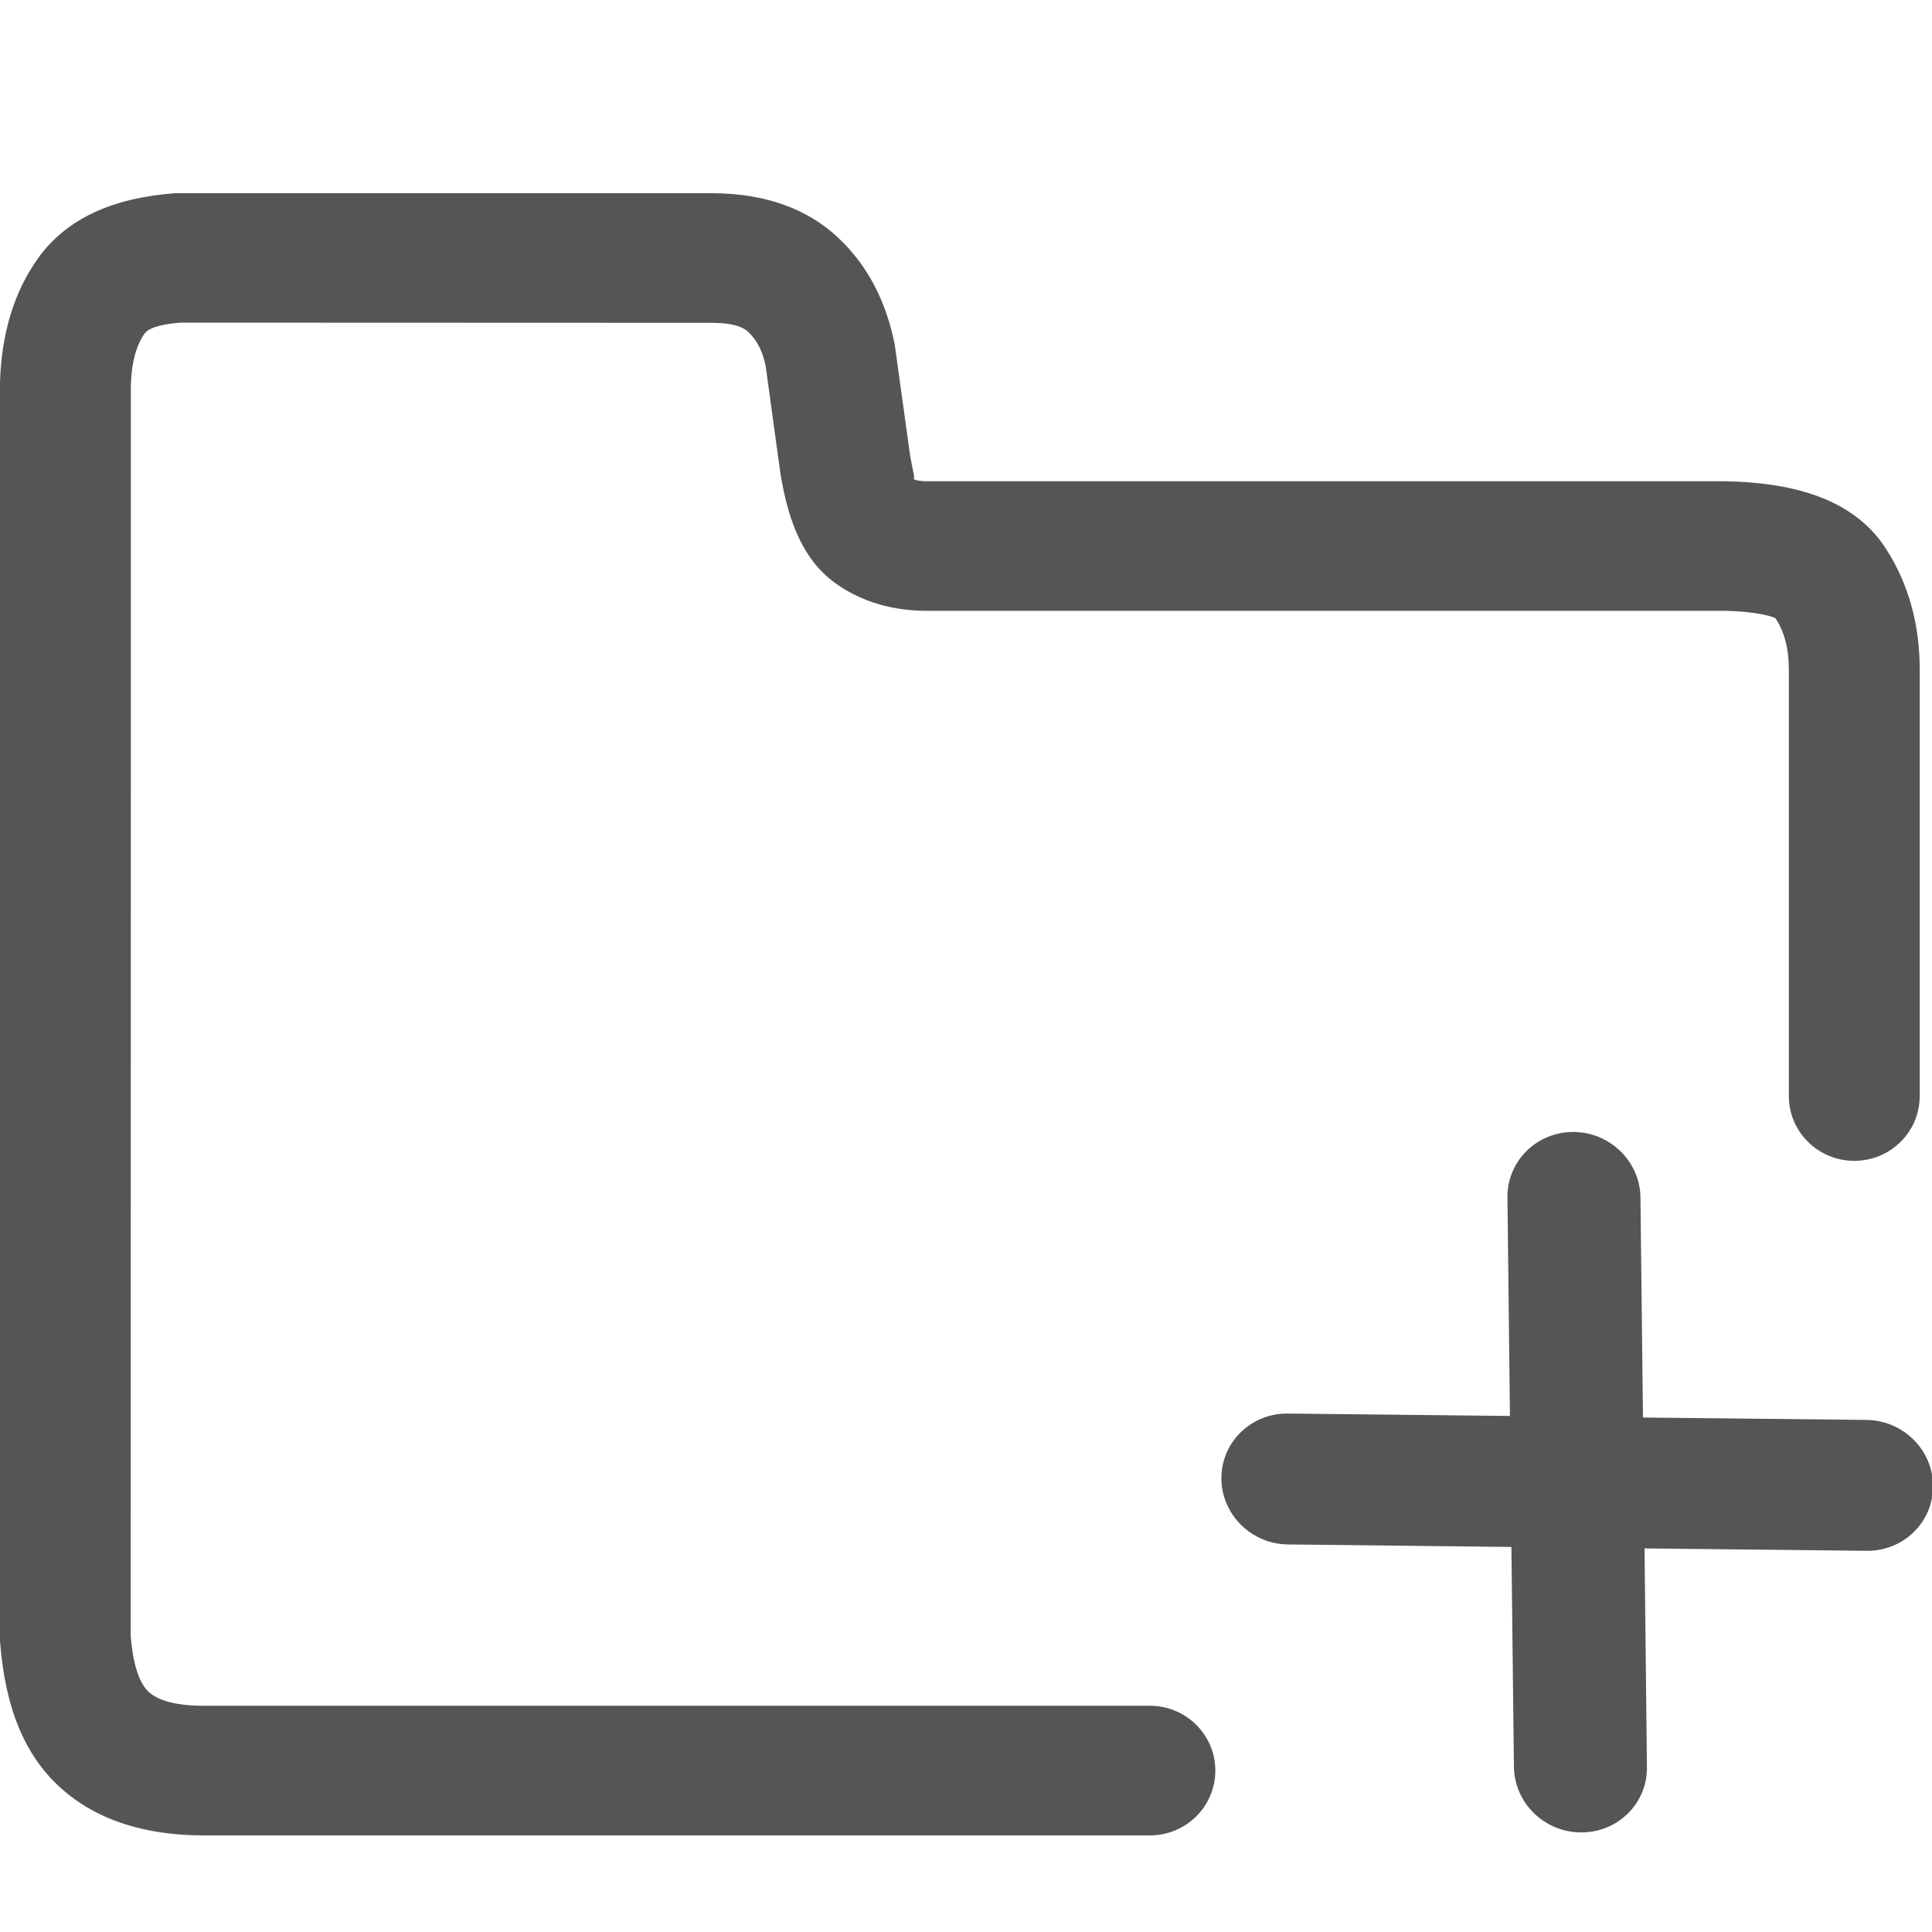
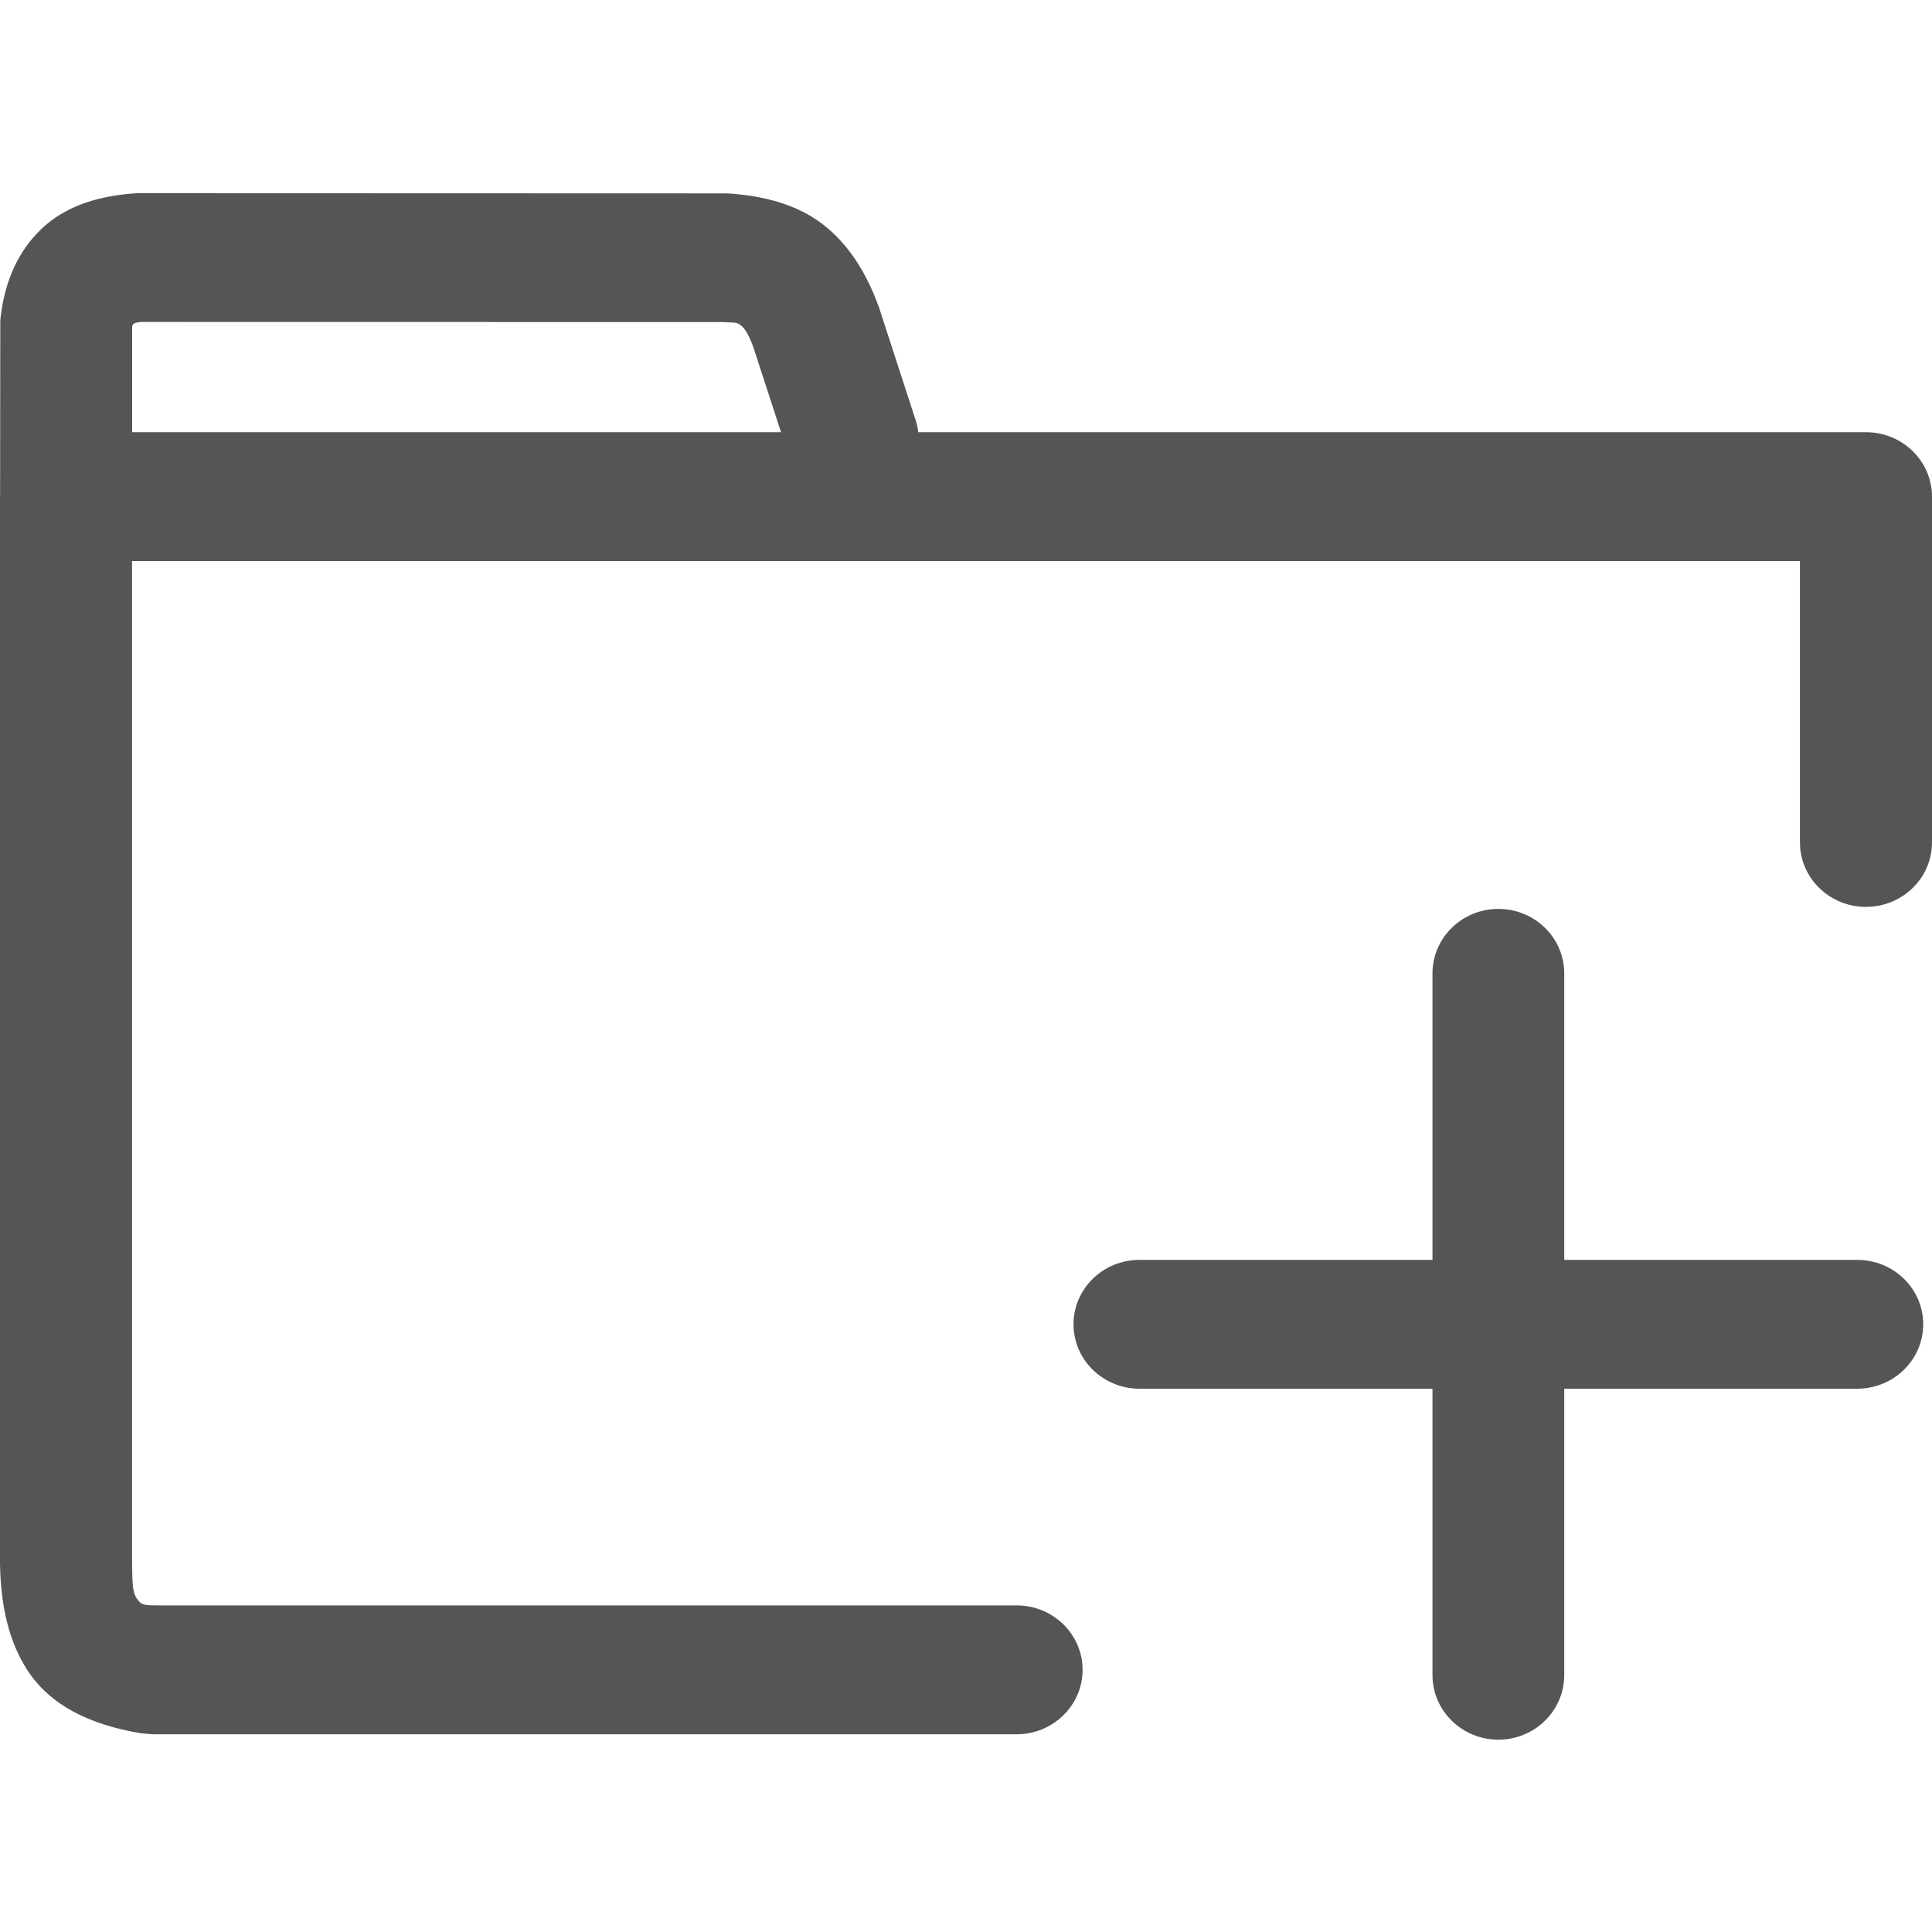
<svg xmlns="http://www.w3.org/2000/svg" width="20" height="20" viewBox="0 0 20 20">
-   <path fill="#555" fill-rule="evenodd" d="M17.008,14.674 L19.321,14.699 C19.702,14.703 20.01,15.01 20.011,15.384 C20.012,15.758 19.704,16.058 19.324,16.054 L17.024,16.029 L17.049,18.293 C17.054,18.667 16.749,18.97 16.369,18.969 C15.988,18.969 15.677,18.665 15.672,18.29 L15.646,16.014 L13.333,15.988 C12.953,15.984 12.644,15.677 12.644,15.303 C12.643,14.929 12.951,14.629 13.331,14.633 L15.631,14.658 L15.605,12.395 C15.601,12.021 15.906,11.718 16.286,11.718 C16.666,11.719 16.978,12.023 16.982,12.397 L17.008,14.674 Z M9.596,4.982 L17.861,4.982 C18.643,4.997 19.216,5.2 19.527,5.686 C19.759,6.048 19.873,6.468 19.873,6.932 L19.873,11.346 C19.873,11.717 19.57,12.017 19.196,12.017 C18.821,12.017 18.518,11.717 18.518,11.346 L18.518,6.932 C18.518,6.714 18.472,6.543 18.383,6.404 C18.373,6.389 18.208,6.33 17.847,6.323 L9.596,6.323 C9.251,6.323 8.936,6.236 8.67,6.053 C8.334,5.822 8.165,5.438 8.078,4.895 L7.926,3.789 C7.894,3.632 7.835,3.52 7.744,3.434 C7.687,3.381 7.576,3.343 7.379,3.342 L1.867,3.34 C1.635,3.358 1.53,3.405 1.497,3.453 C1.414,3.569 1.363,3.745 1.355,3.972 L1.353,16.936 C1.378,17.252 1.451,17.435 1.541,17.516 C1.637,17.603 1.818,17.658 2.111,17.658 L11.904,17.658 C12.278,17.658 12.581,17.959 12.581,18.329 C12.581,18.7 12.278,19 11.904,19 L2.111,19 C1.506,19 1.003,18.845 0.63,18.51 C0.25,18.169 0.051,17.669 0,16.988 L0,3.95 C0.017,3.457 0.142,3.03 0.387,2.683 C0.682,2.266 1.158,2.049 1.813,2 L7.384,2 C7.908,2.004 8.352,2.152 8.682,2.466 C8.978,2.747 9.169,3.106 9.262,3.565 L9.419,4.699 C9.451,4.897 9.486,4.979 9.444,4.952 C9.471,4.969 9.516,4.982 9.596,4.982 Z" />
+   <path fill="#555" d="M14.829,13.042 L14.829,10.077 C14.829,9.708 15.134,9.409 15.511,9.409 C15.888,9.409 16.193,9.708 16.193,10.077 L16.193,13.042 L19.225,13.042 C19.603,13.042 19.909,13.34 19.909,13.709 C19.909,14.077 19.603,14.376 19.225,14.376 L16.193,14.376 L16.193,17.34 C16.193,17.709 15.888,18.009 15.511,18.009 C15.134,18.009 14.829,17.709 14.829,17.34 L14.829,14.376 L11.797,14.376 C11.419,14.376 11.113,14.077 11.113,13.709 C11.113,13.34 11.419,13.042 11.797,13.042 L14.829,13.042 Z M0.001,5.115 L0.003,3.315 C0.039,2.96 0.158,2.656 0.379,2.42 C0.623,2.159 0.964,2.029 1.417,2 L7.533,2.002 C7.964,2.03 8.316,2.142 8.58,2.373 C8.806,2.57 8.972,2.834 9.098,3.178 L9.478,4.347 C9.492,4.389 9.501,4.432 9.506,4.474 L19.316,4.474 C19.694,4.474 20,4.773 20,5.141 L20,8.721 C20,9.089 19.694,9.388 19.316,9.388 C18.939,9.388 18.633,9.089 18.633,8.721 L18.633,5.808 L1.367,5.808 L1.367,16.176 C1.371,16.386 1.369,16.479 1.417,16.549 C1.464,16.619 1.498,16.619 1.639,16.619 L10.524,16.619 C10.901,16.619 11.207,16.917 11.207,17.286 C11.207,17.654 10.901,17.953 10.524,17.953 L1.577,17.953 L1.46,17.943 C0.924,17.853 0.519,17.652 0.283,17.289 C0.094,16.996 0.007,16.631 0,16.186 L0,5.141 C0,5.133 0,5.124 0.001,5.115 Z M1.368,4.474 L8.085,4.474 L7.802,3.604 C7.756,3.478 7.718,3.405 7.668,3.367 C7.619,3.329 7.594,3.343 7.486,3.334 L1.464,3.333 C1.38,3.338 1.373,3.357 1.368,3.38 L1.368,4.474 Z" />
</svg>
